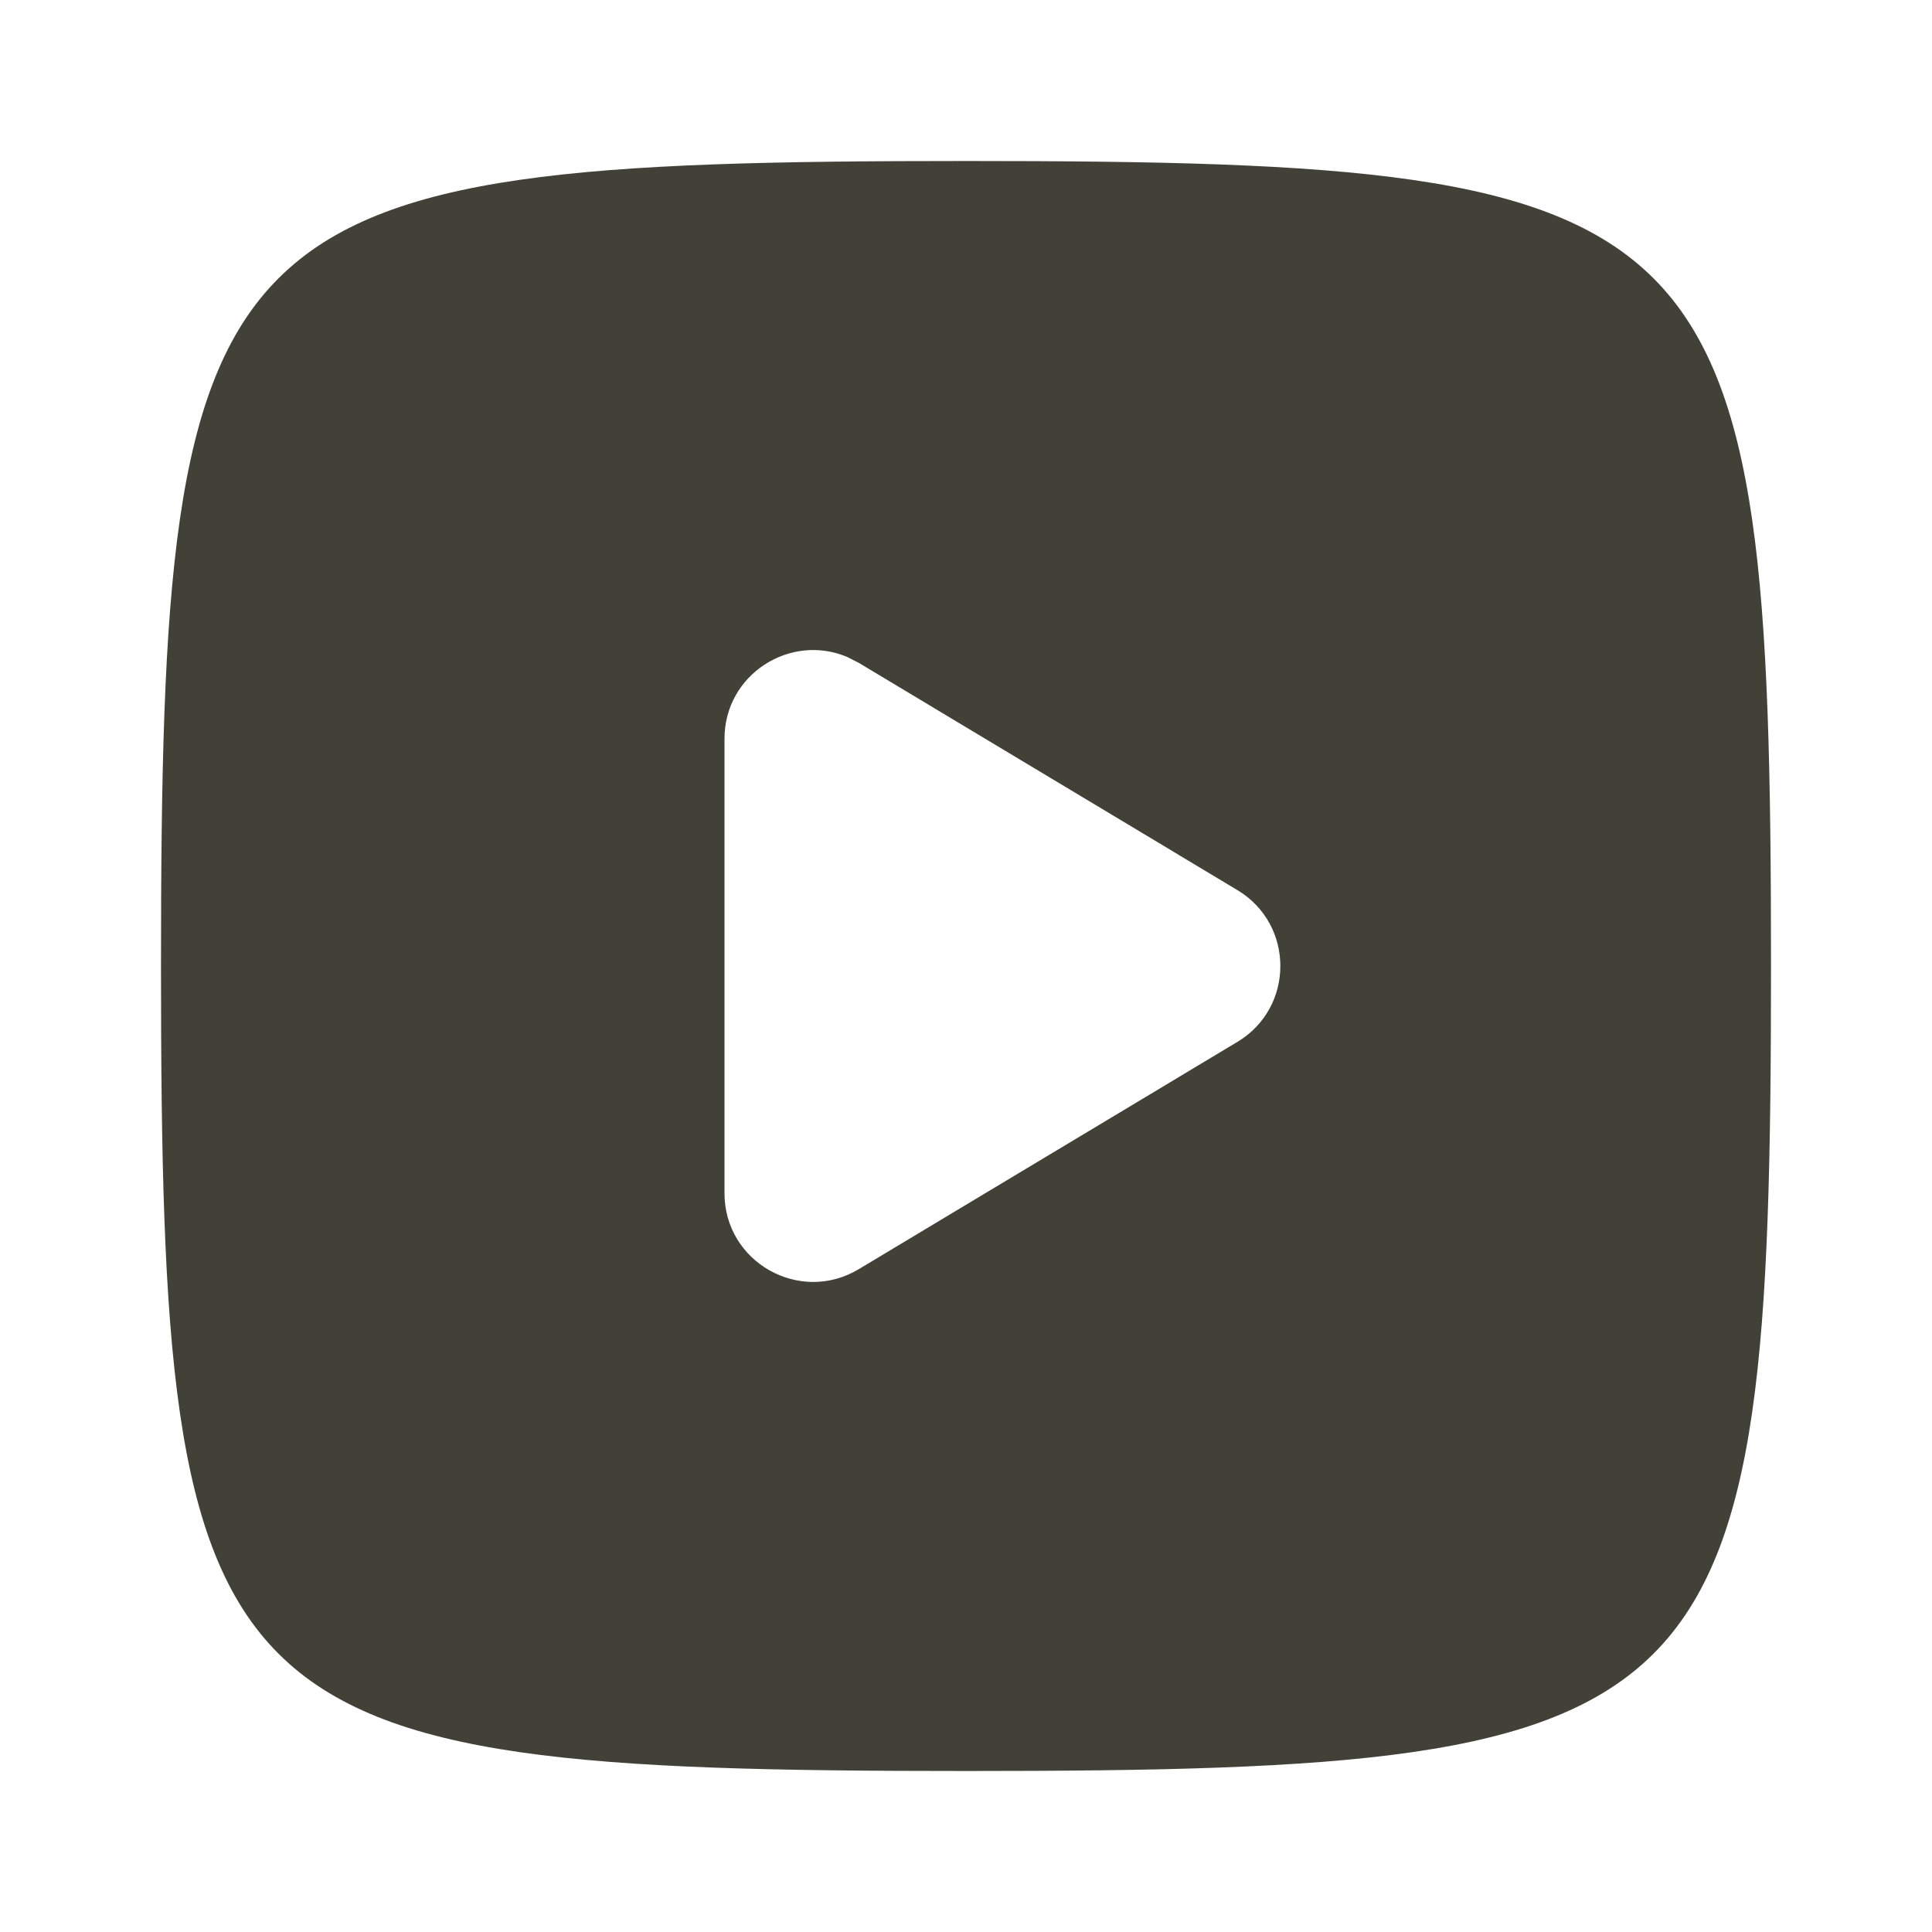
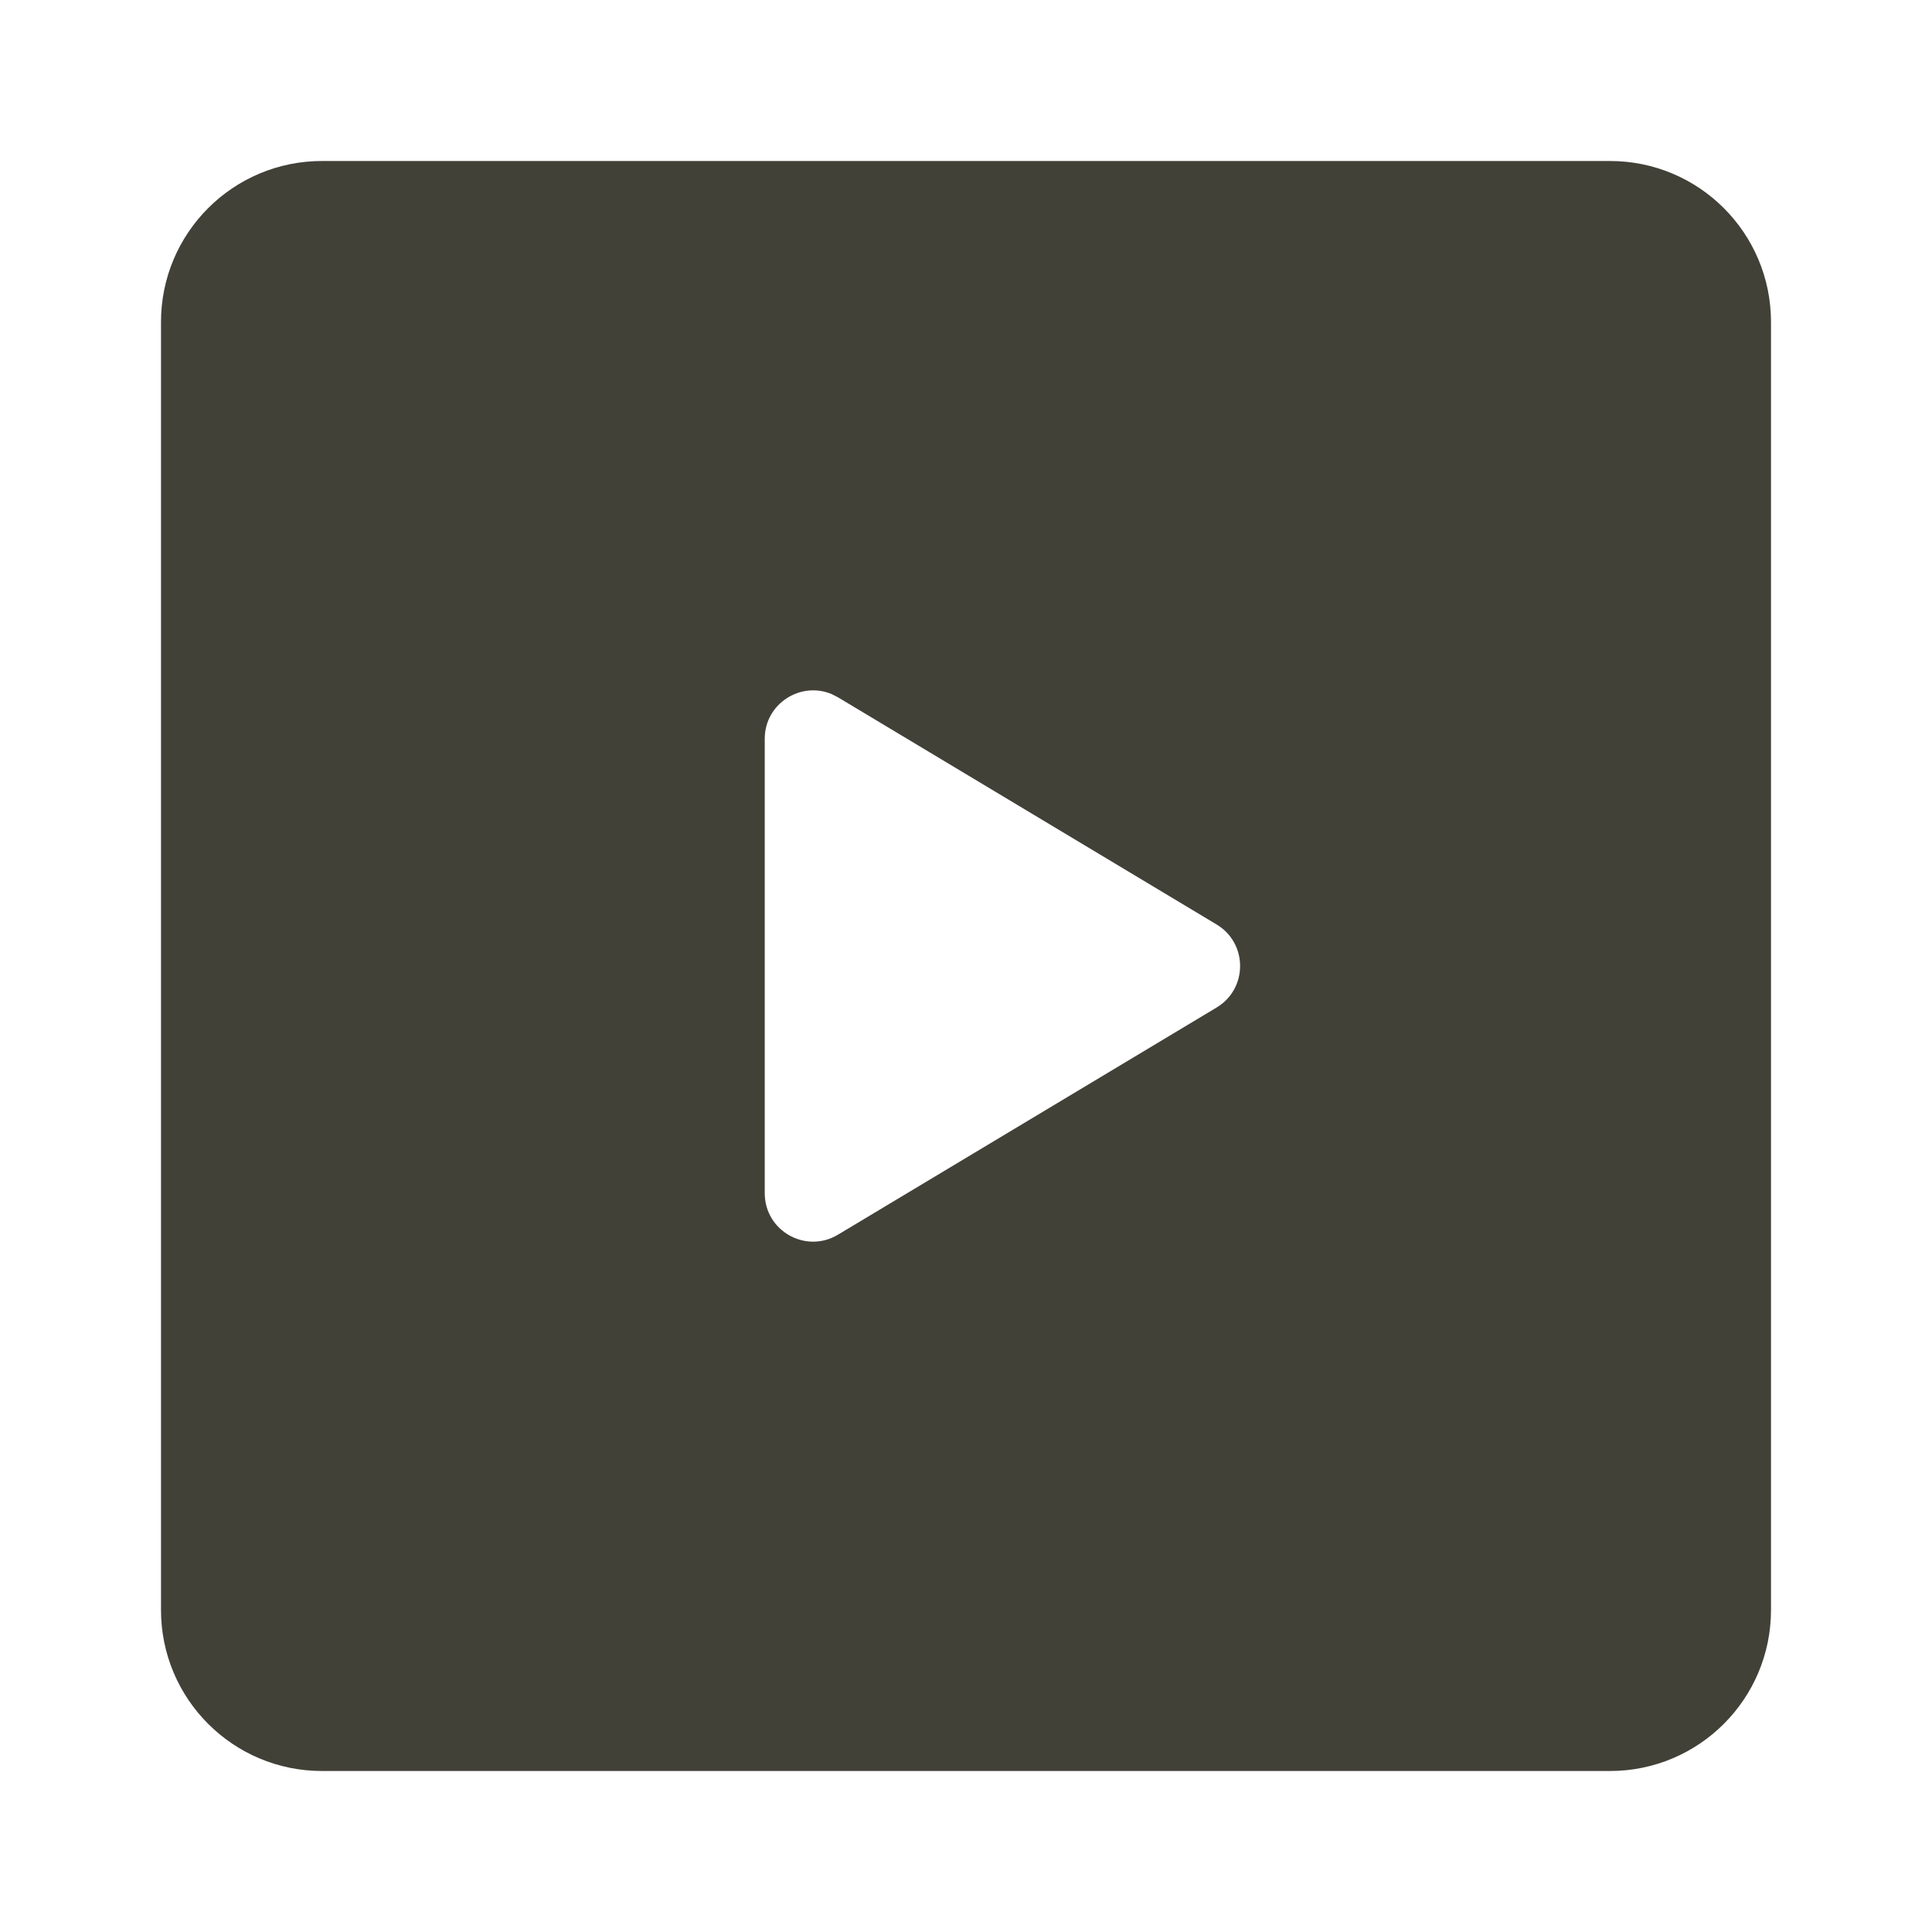
<svg xmlns="http://www.w3.org/2000/svg" width="24" height="24" viewBox="0 0 24 24" fill="none">
-   <path fill-rule="evenodd" clip-rule="evenodd" d="M12 2C21.444 2 22 2.556 22 12C22 21.444 21.444 22 12 22C2.556 22 2 21.444 2 12C2 2.556 2.556 2 12 2ZM10.526 8.162C9.82 7.861 9 8.375 9 9.177V14.823C9 15.678 9.933 16.206 10.666 15.767L15.371 12.943C16.083 12.516 16.083 11.484 15.371 11.057L10.666 8.233L10.526 8.162Z" fill="#424138" />
+   <path fill-rule="evenodd" clip-rule="evenodd" d="M20 2C21.105 2 22 2.895 22 4V20C22 21.105 21.105 22 20 22H4C2.895 22 2 21.105 2 20V4C2 2.895 2.895 2 4 2H20ZM10.333 8.623C9.948 8.459 9.5 8.74 9.5 9.177V14.823C9.5 15.29 10.009 15.578 10.409 15.338L15.114 12.515C15.502 12.282 15.502 11.718 15.114 11.485L10.409 8.662L10.333 8.623Z" fill="#424138" />
</svg>
